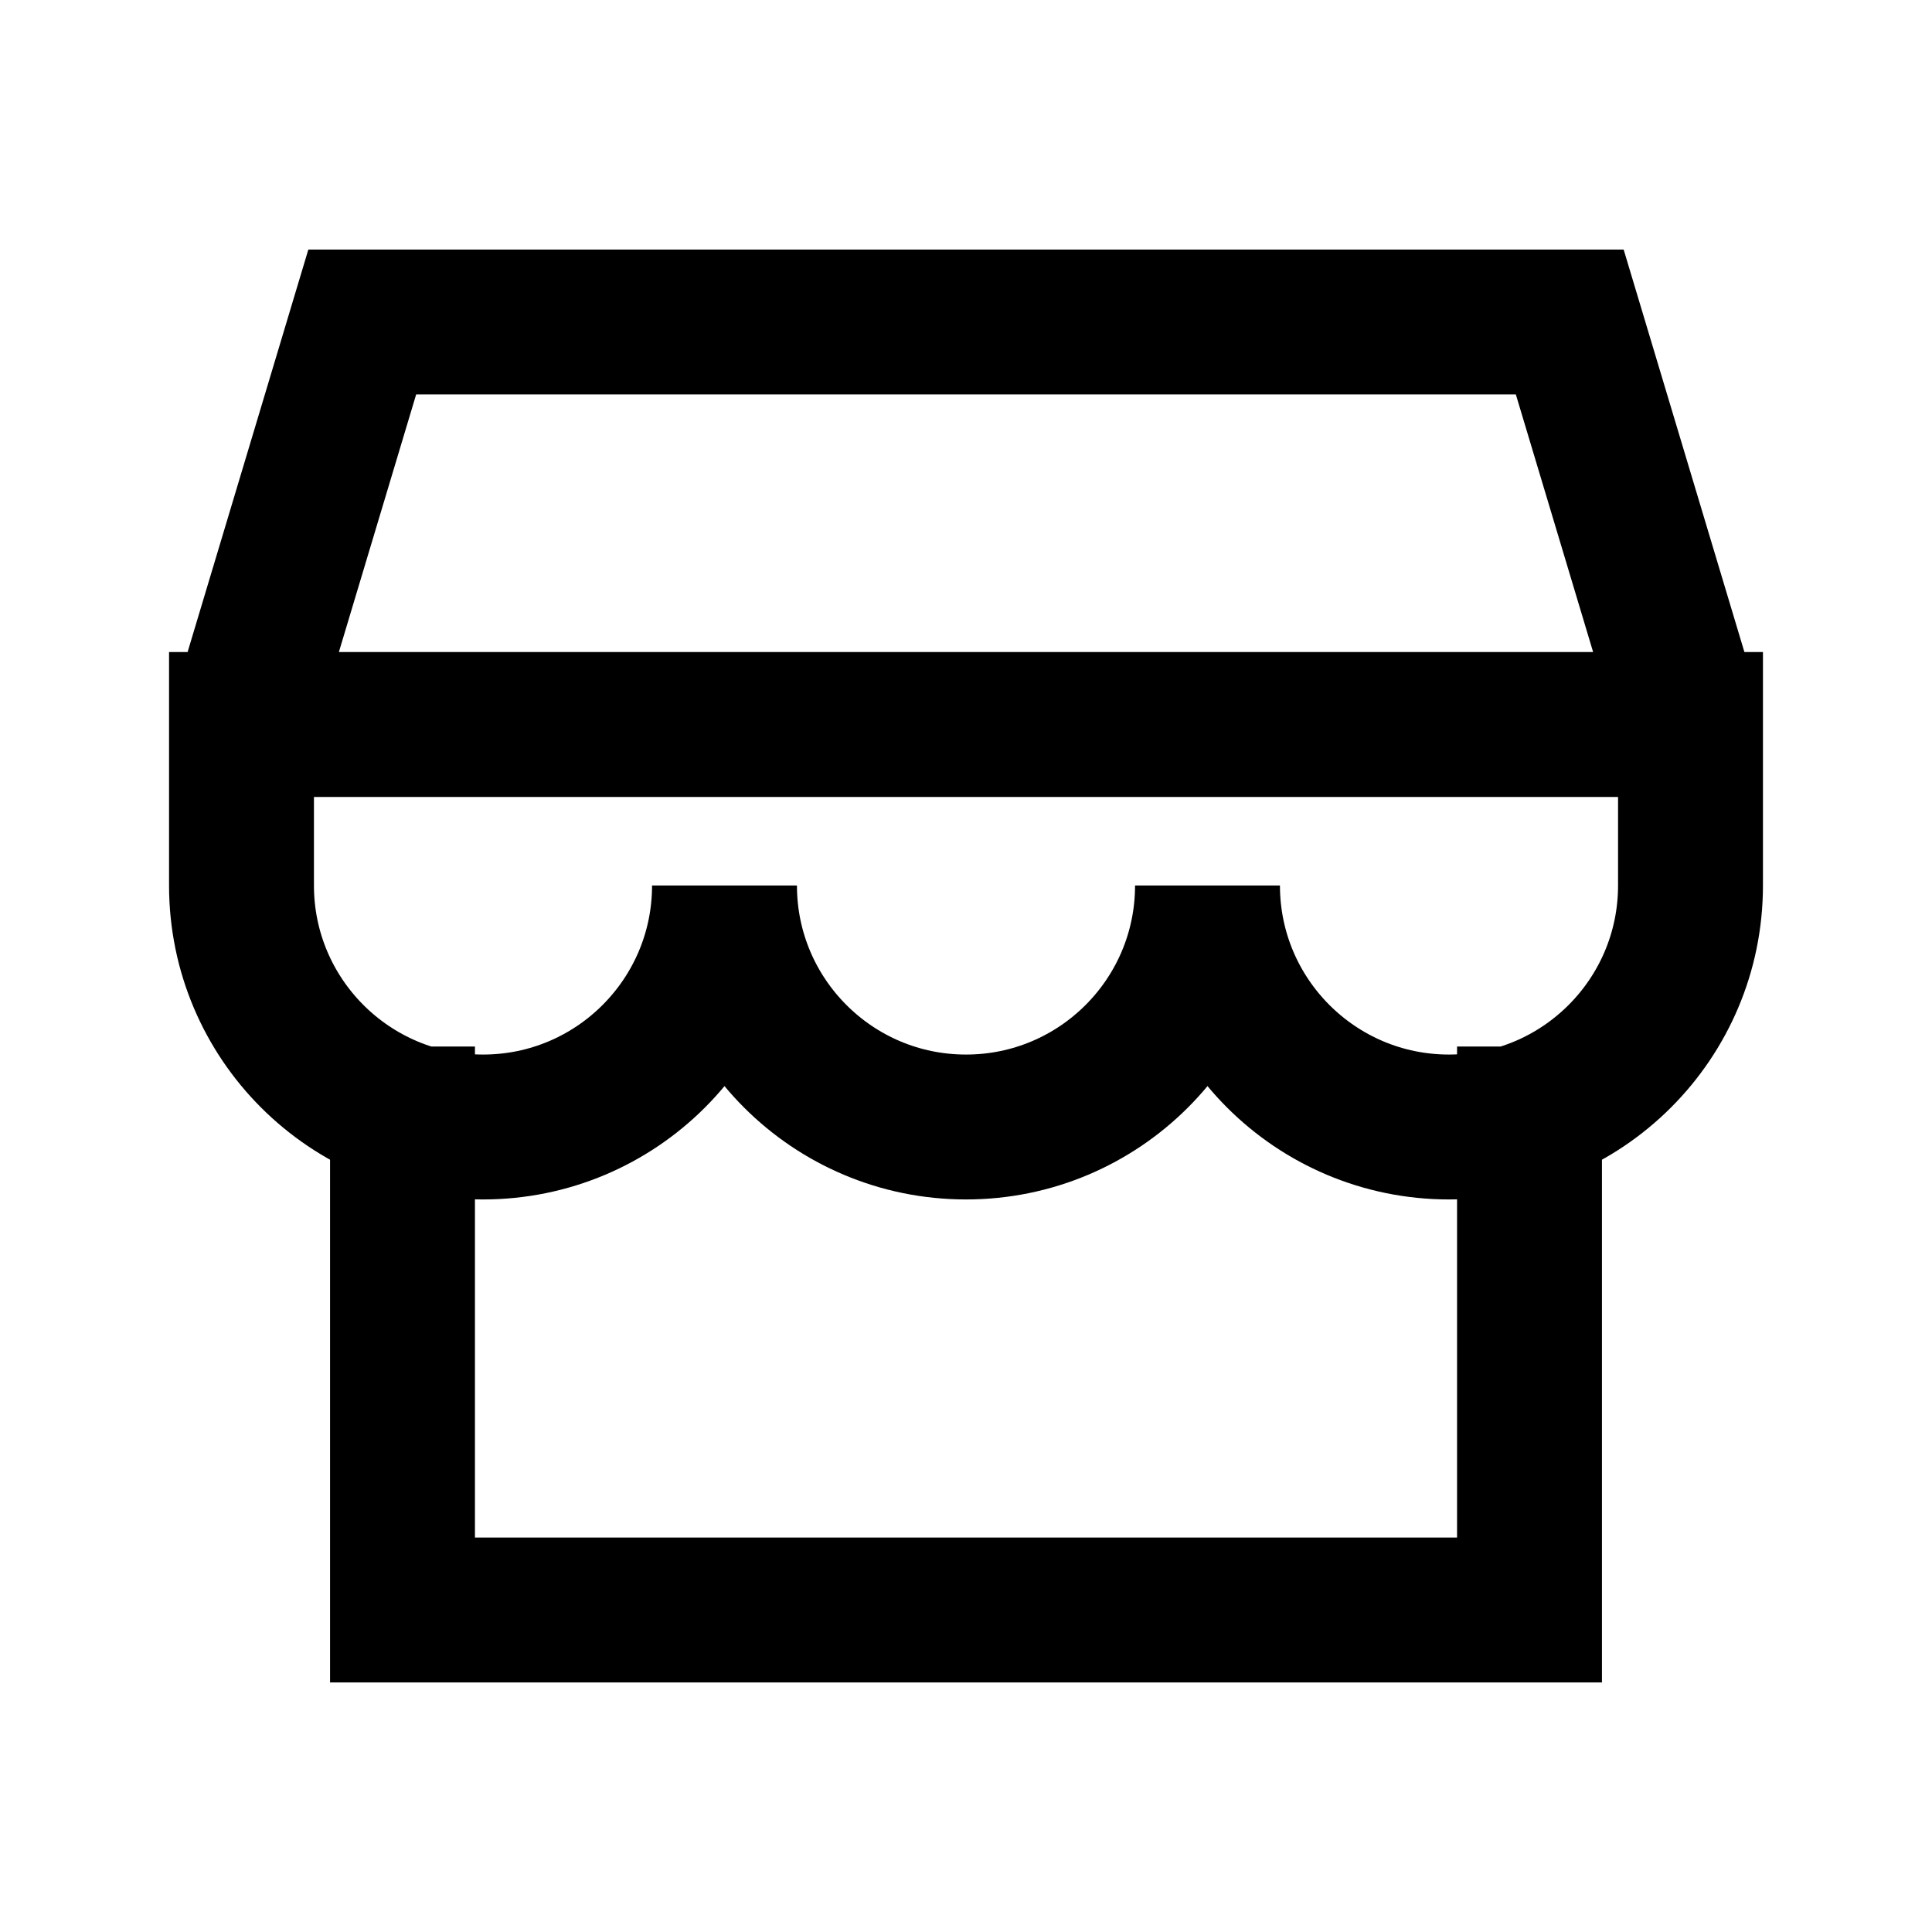
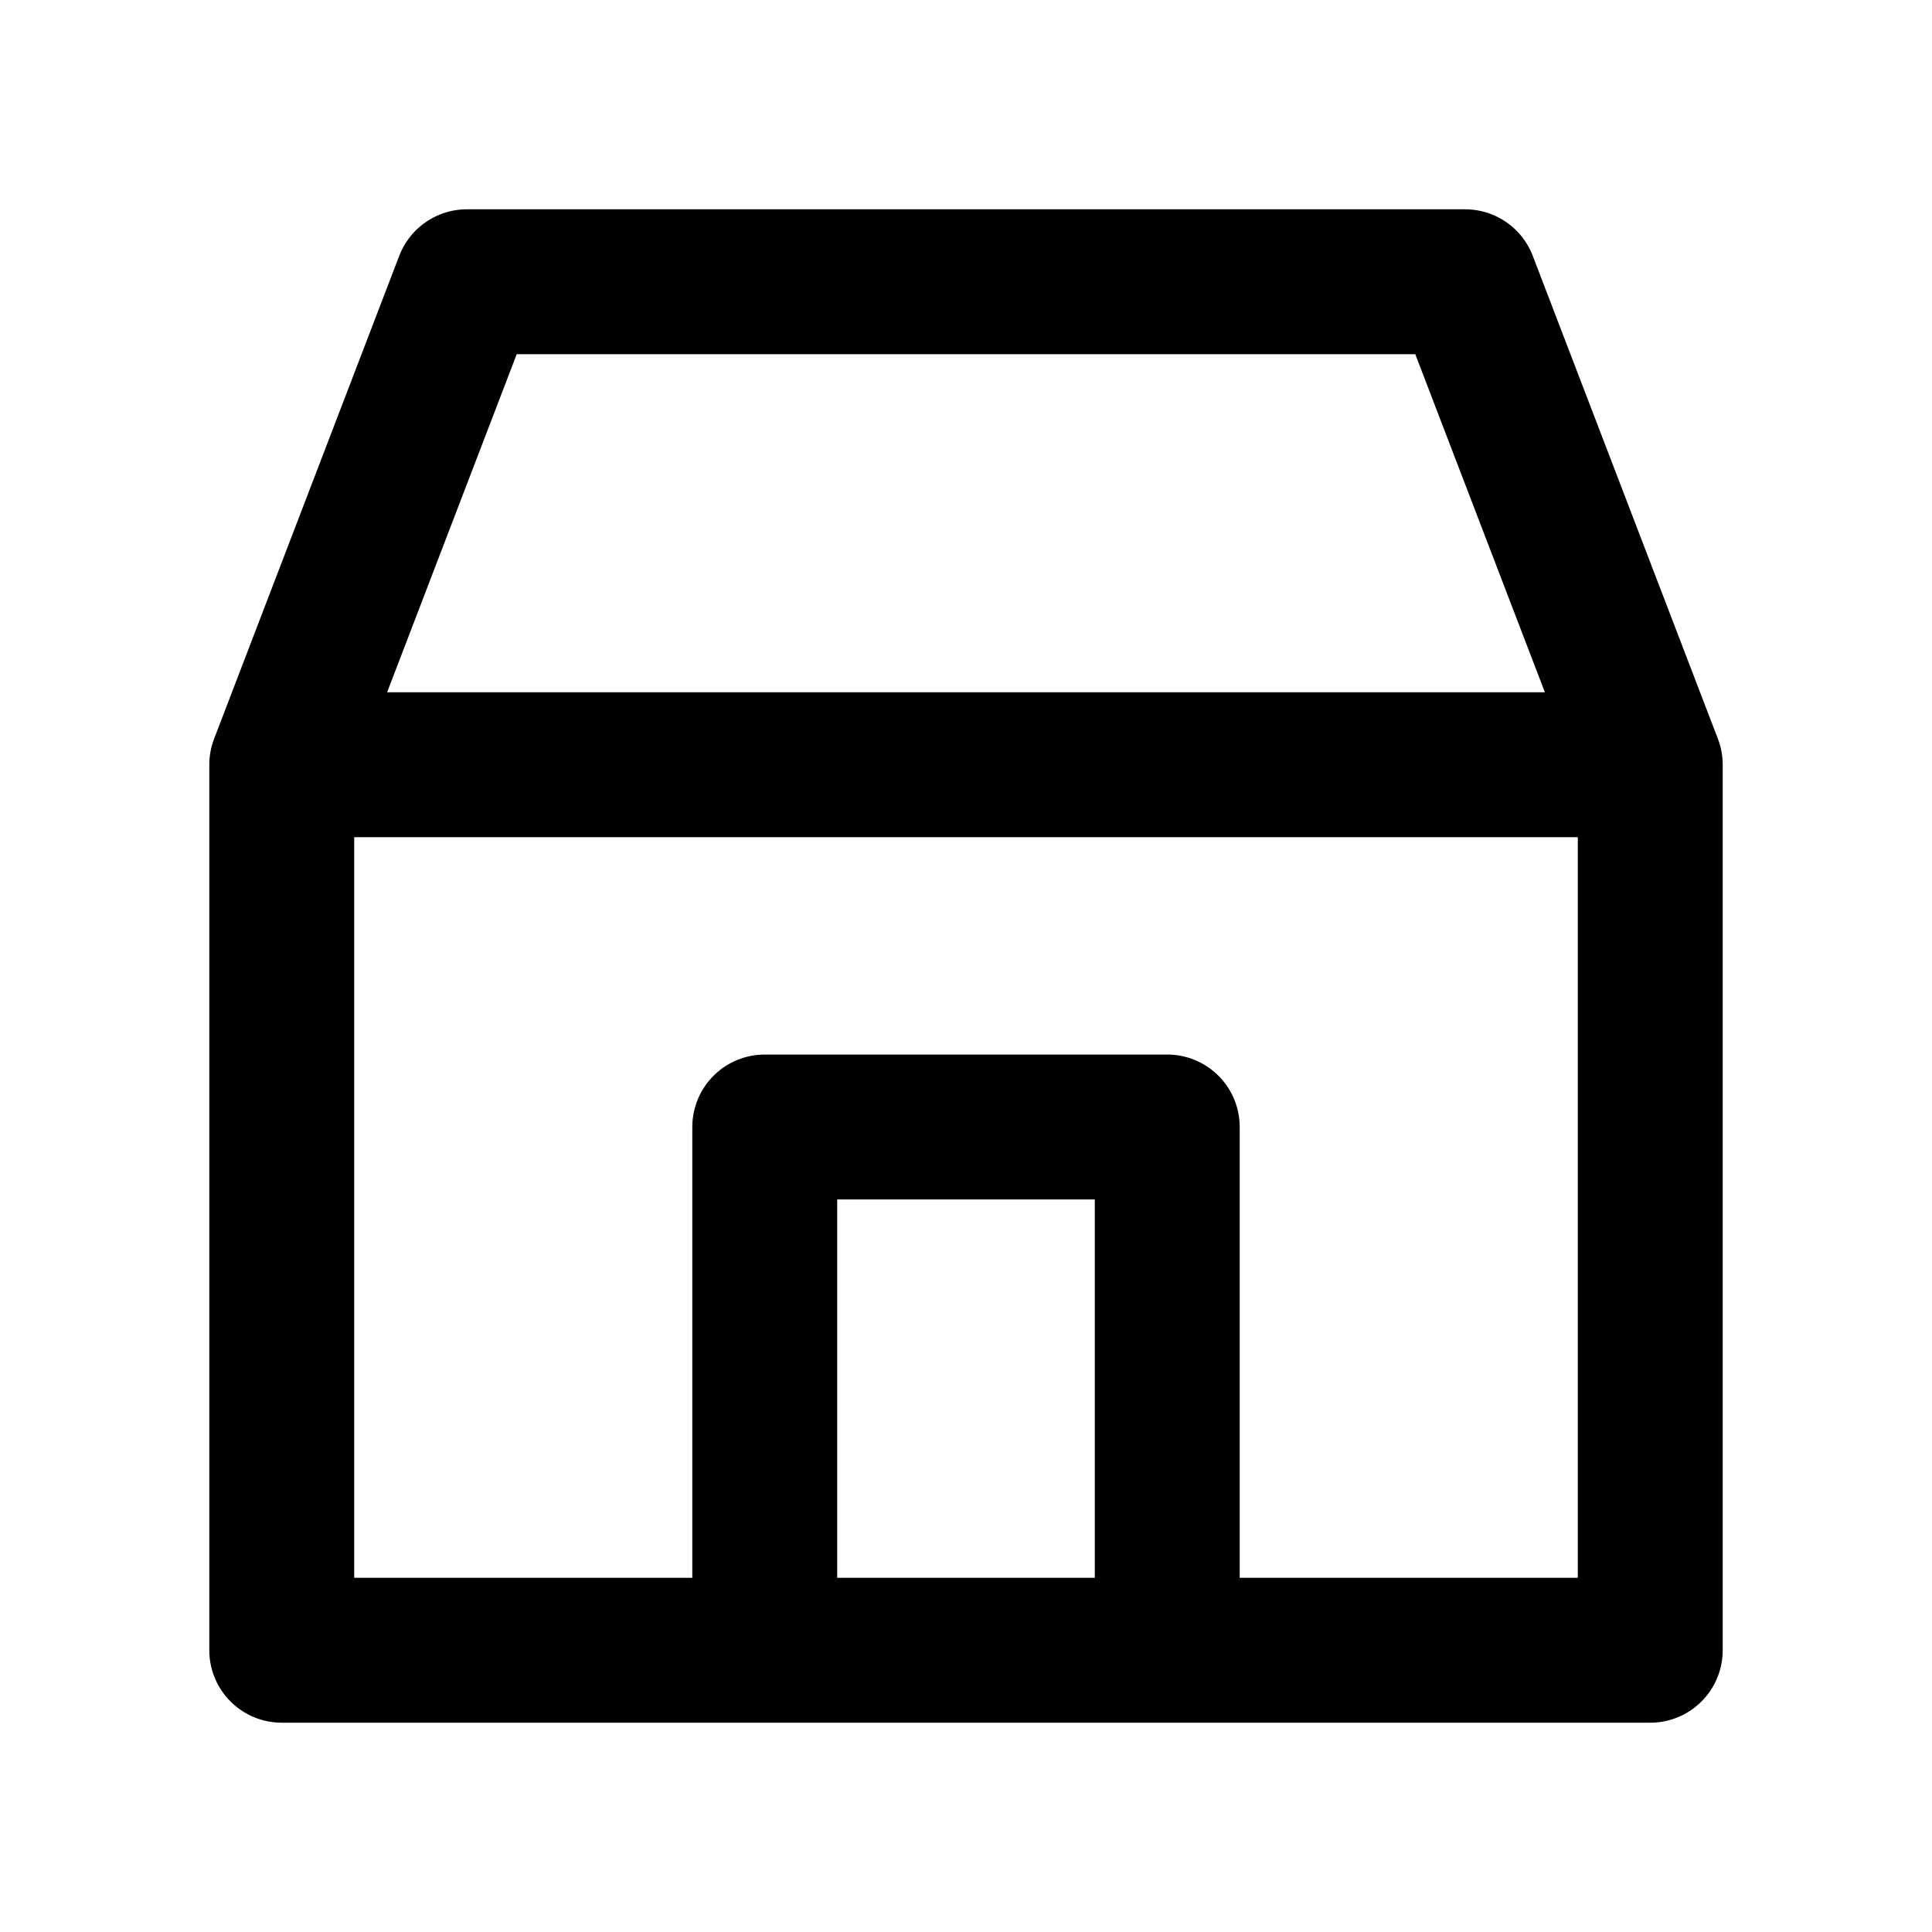
- <svg xmlns="http://www.w3.org/2000/svg" width="24" height="24" viewBox="0 0 24 24" fill="none" stroke="#000000" stroke-width="1.8">
-   <path d="M3 9l1.5-5h15L21 9M3 9h18v2a3 3 0 0 1-6 0 3 3 0 0 1-6 0 3 3 0 0 1-6 0zM5 13v7h14v-7" />
+ <svg xmlns="http://www.w3.org/2000/svg" viewBox="0 0 24 24" fill="none" stroke="#000" stroke-width="1.8" stroke-linejoin="round">
+   <path d="M3.5 9.5l2.3-6h12.4l2.3 6v11h-17zM3.5 9.5h17M9.5 20.5V14h5v6.5" />
</svg>
